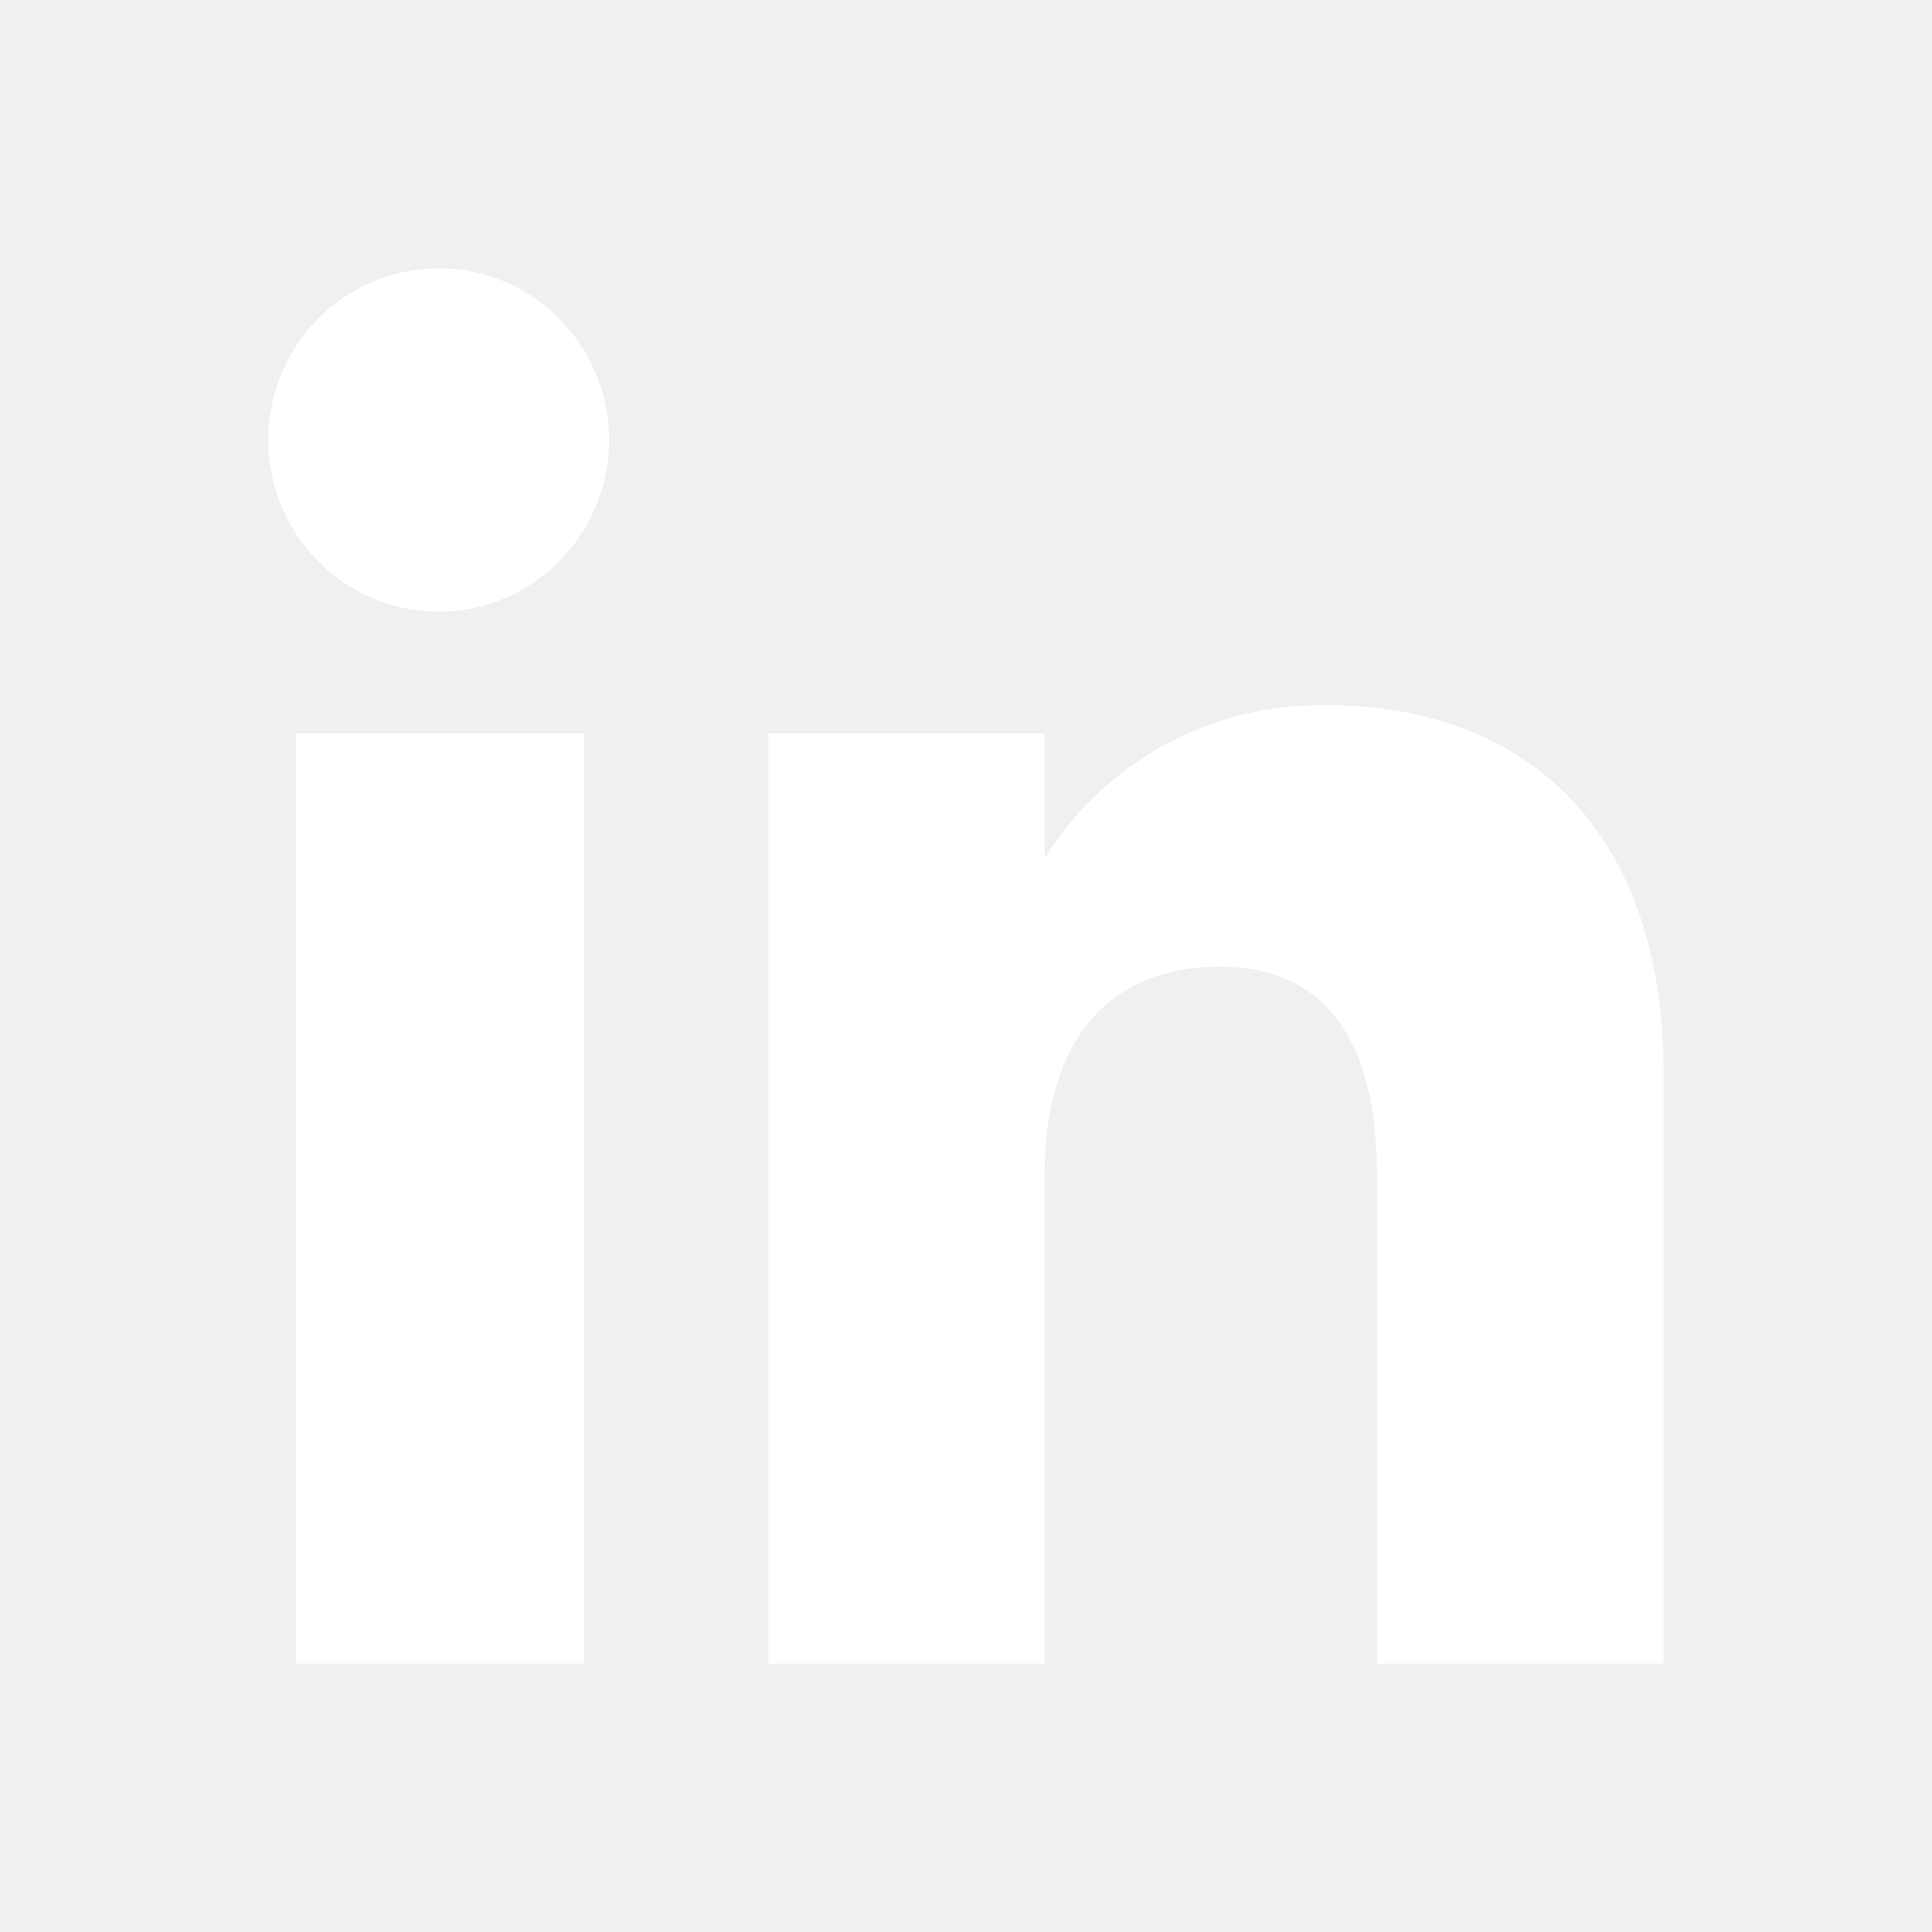
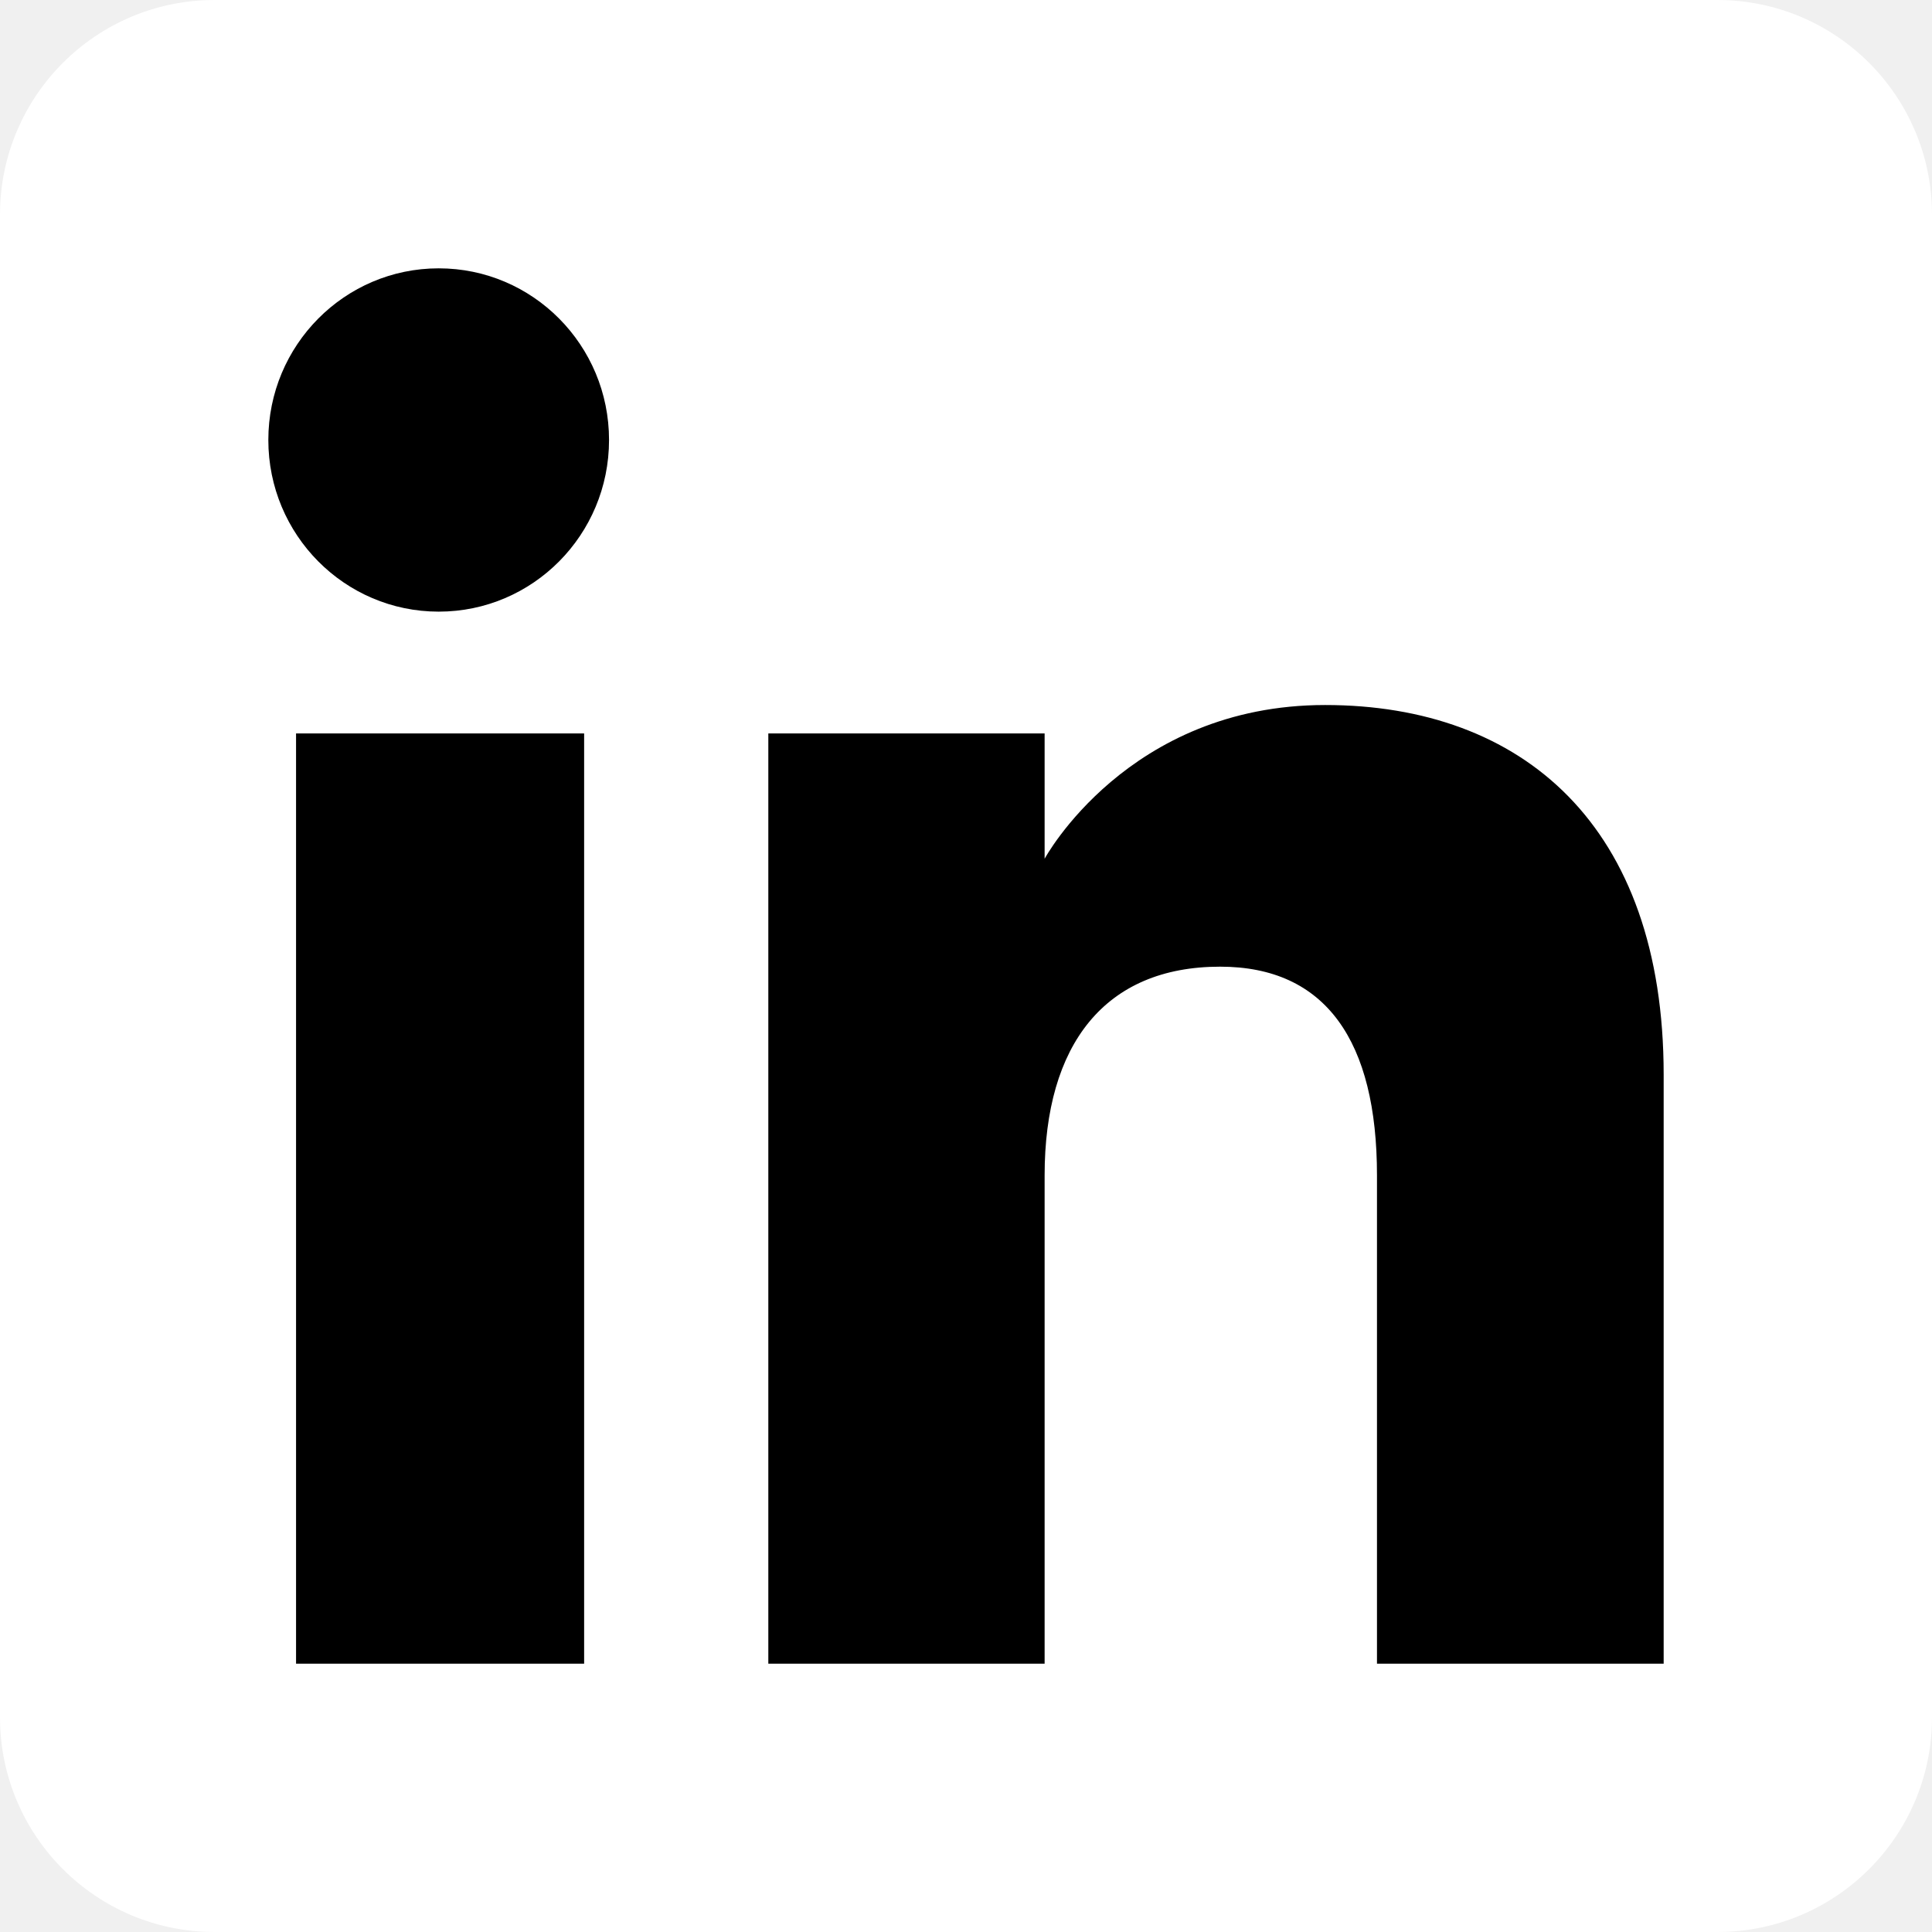
<svg xmlns="http://www.w3.org/2000/svg" height="72" viewBox="0 0 72 72" width="72" version="1.1" id="svg2">
  <defs id="defs2" />
  <g fill="none" fill-rule="evenodd" id="g2">
-     <path d="M8,72 L64,72 C68.418,72 72,68.418 72,64 L72,8 C72,3.582 68.418,-8.11624501e-16 64,0 L8,0 C3.582,8.11624501e-16 -5.41083001e-16,3.582 0,8 L0,64 C5.41083001e-16,68.418 3.582,72 8,72 Z" fill="#007EBB" id="path1" style="fill:#ffffff;fill-opacity:0" />
-     <path d="M62,62 L51.316,62 L51.316,43.802 C51.316,38.813 49.42,36.025 45.471,36.025 C41.175,36.025 38.93,38.926 38.93,43.802 L38.93,62 L28.633,62 L28.633,27.333 L38.93,27.333 L38.93,32.003 C38.93,32.003 42.026,26.274 49.383,26.274 C56.736,26.274 62,30.764 62,40.051 L62,62 Z M16.349,22.794 C12.842,22.794 10,19.93 10,16.397 C10,12.864 12.842,10 16.349,10 C19.857,10 22.697,12.864 22.697,16.397 C22.697,19.93 19.857,22.794 16.349,22.794 Z M11.033,62 L21.769,62 L21.769,27.333 L11.033,27.333 L11.033,62 Z" fill="#FFF" id="path2" />
+     <path d="M8,72 L64,72 C68.418,72 72,68.418 72,64 L72,8 C72,3.582 68.418,-8.11624501e-16 64,0 L8,0 C3.582,8.11624501e-16 -5.41083001e-16,3.582 0,8 L0,64 C5.41083001e-16,68.418 3.582,72 8,72 Z" fill="#007EBB" id="path1" style="fill:#ffffff;fill-opacity:1" />
+     <path d="M62,62 L51.316,62 L51.316,43.802 C51.316,38.813 49.42,36.025 45.471,36.025 C41.175,36.025 38.93,38.926 38.93,43.802 L38.93,62 L28.633,62 L28.633,27.333 L38.93,27.333 L38.93,32.003 C38.93,32.003 42.026,26.274 49.383,26.274 C56.736,26.274 62,30.764 62,40.051 L62,62 Z M16.349,22.794 C12.842,22.794 10,19.93 10,16.397 C10,12.864 12.842,10 16.349,10 C19.857,10 22.697,12.864 22.697,16.397 C22.697,19.93 19.857,22.794 16.349,22.794 Z M11.033,62 L21.769,62 L21.769,27.333 L11.033,27.333 L11.033,62 Z" fill="#FFF" id="path2" style="fill:#000000;fill-opacity:1" />
  </g>
</svg>
